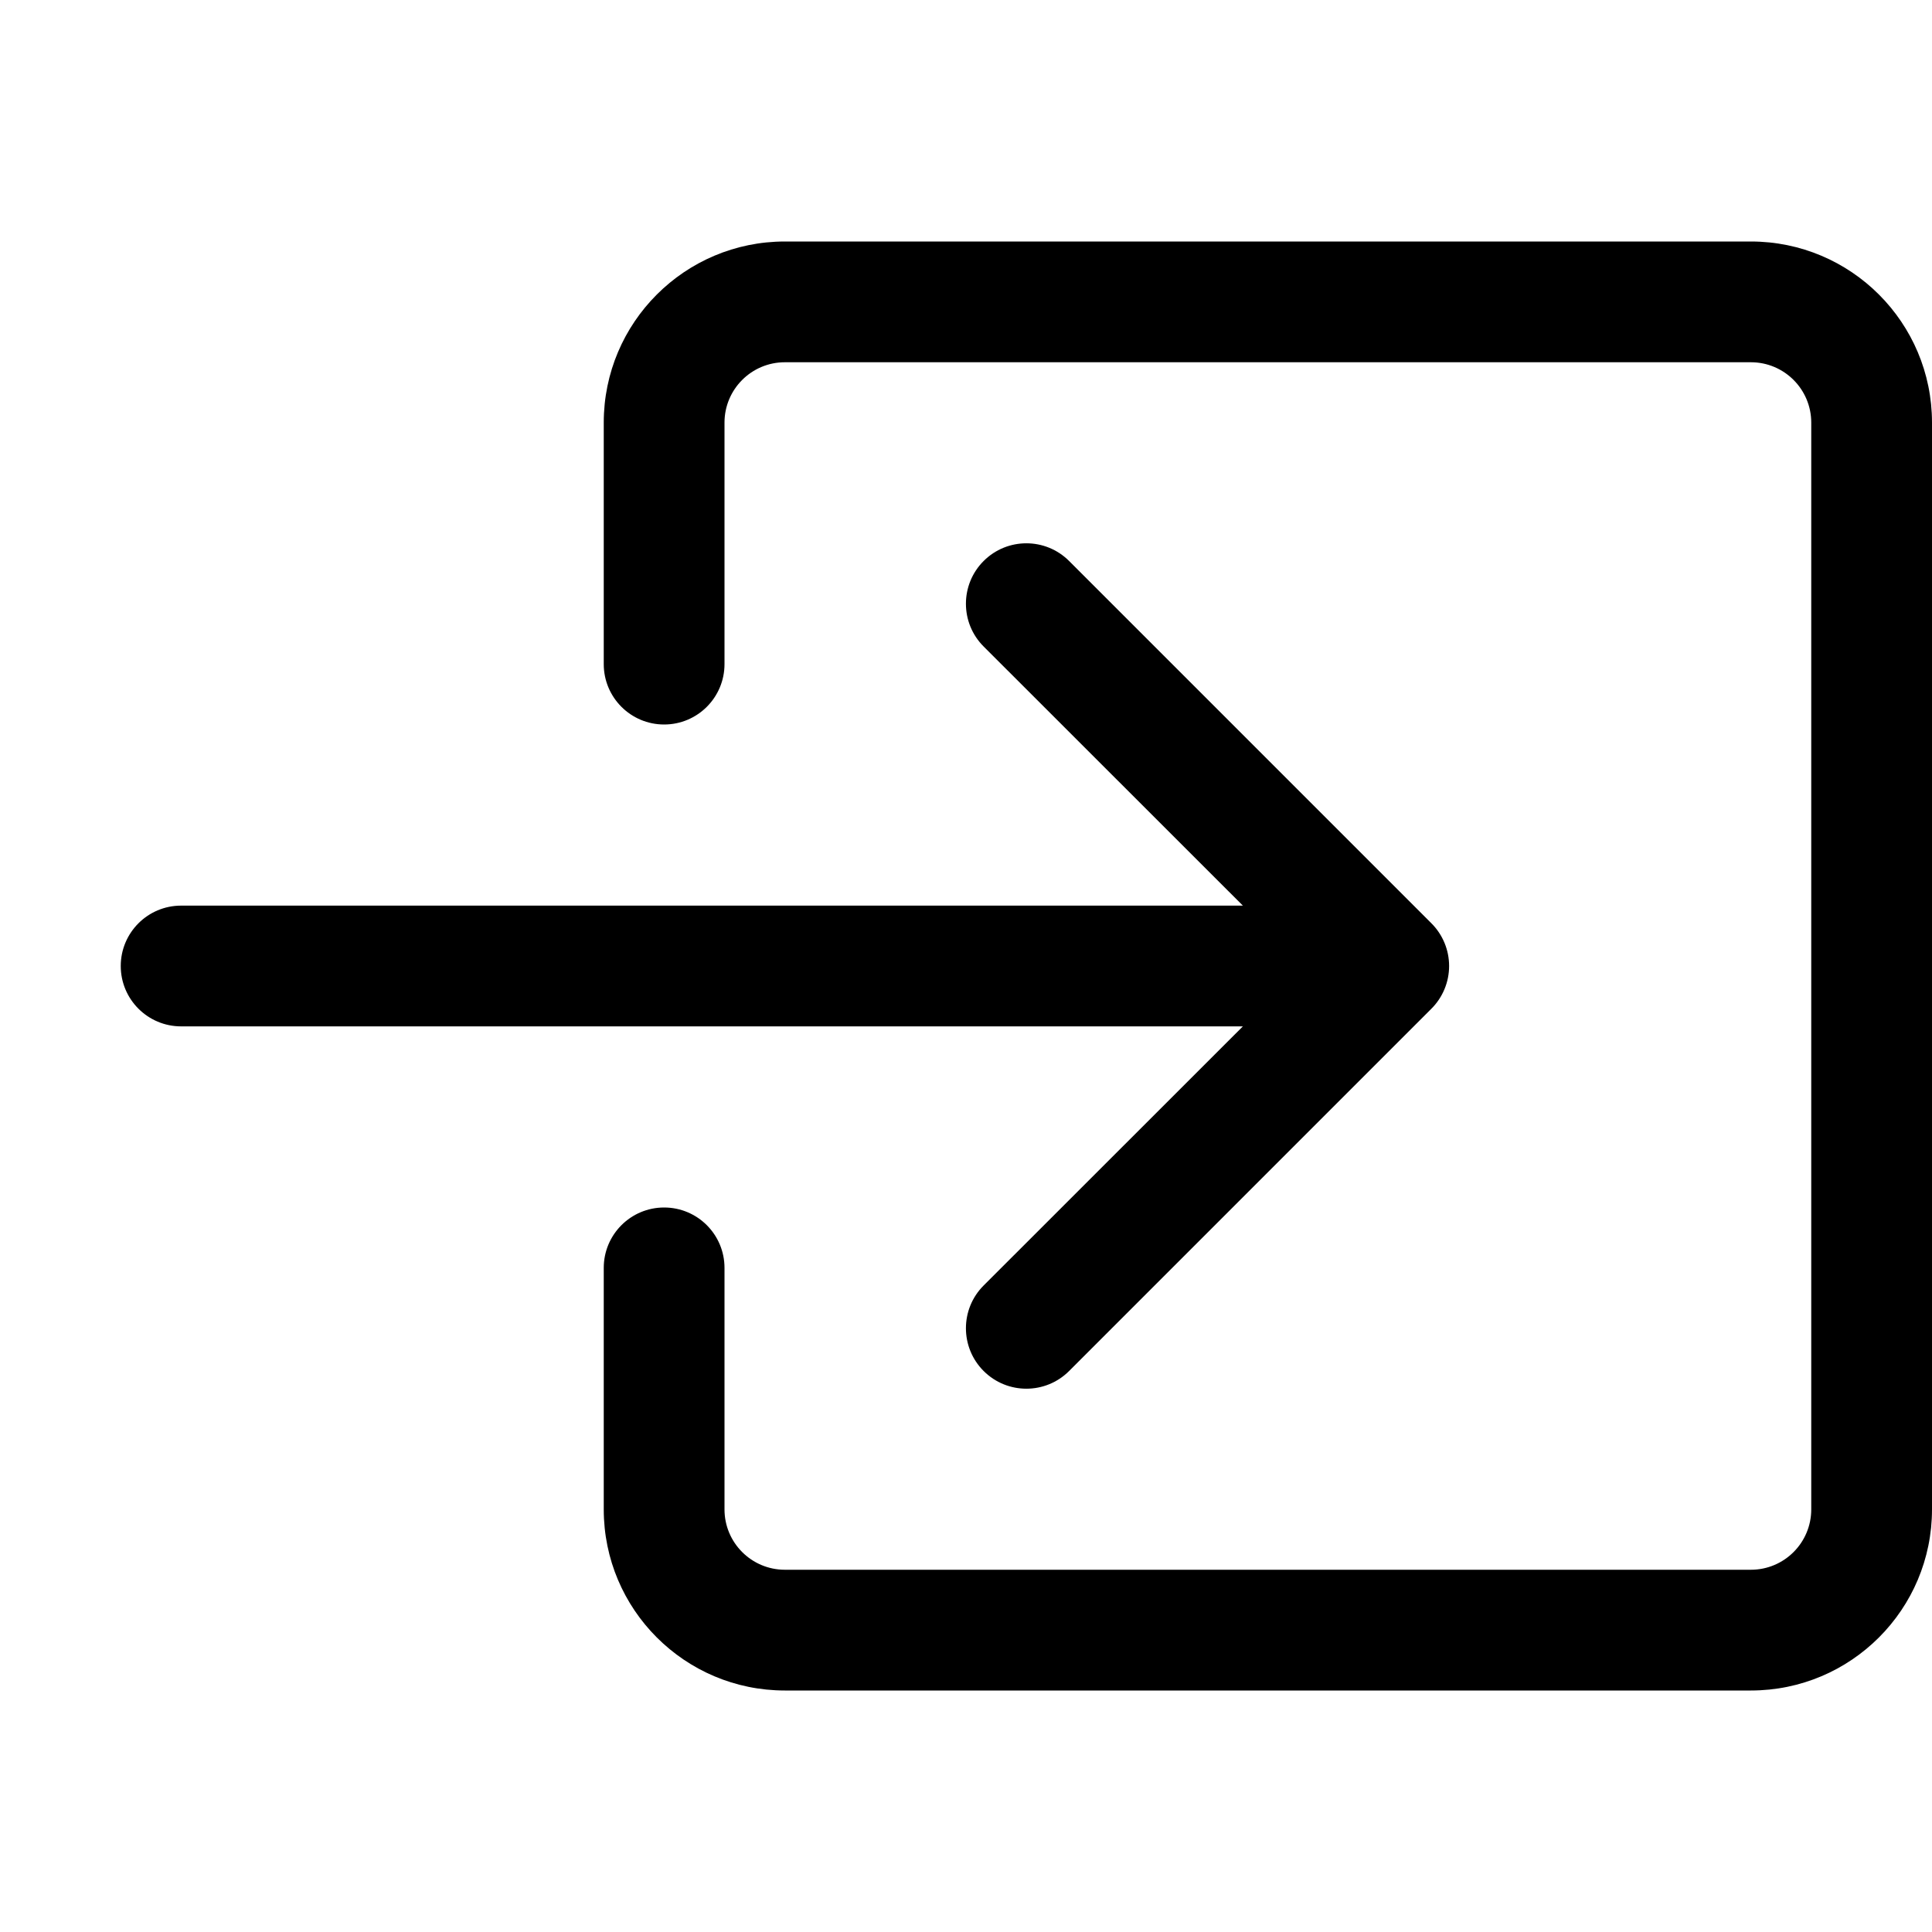
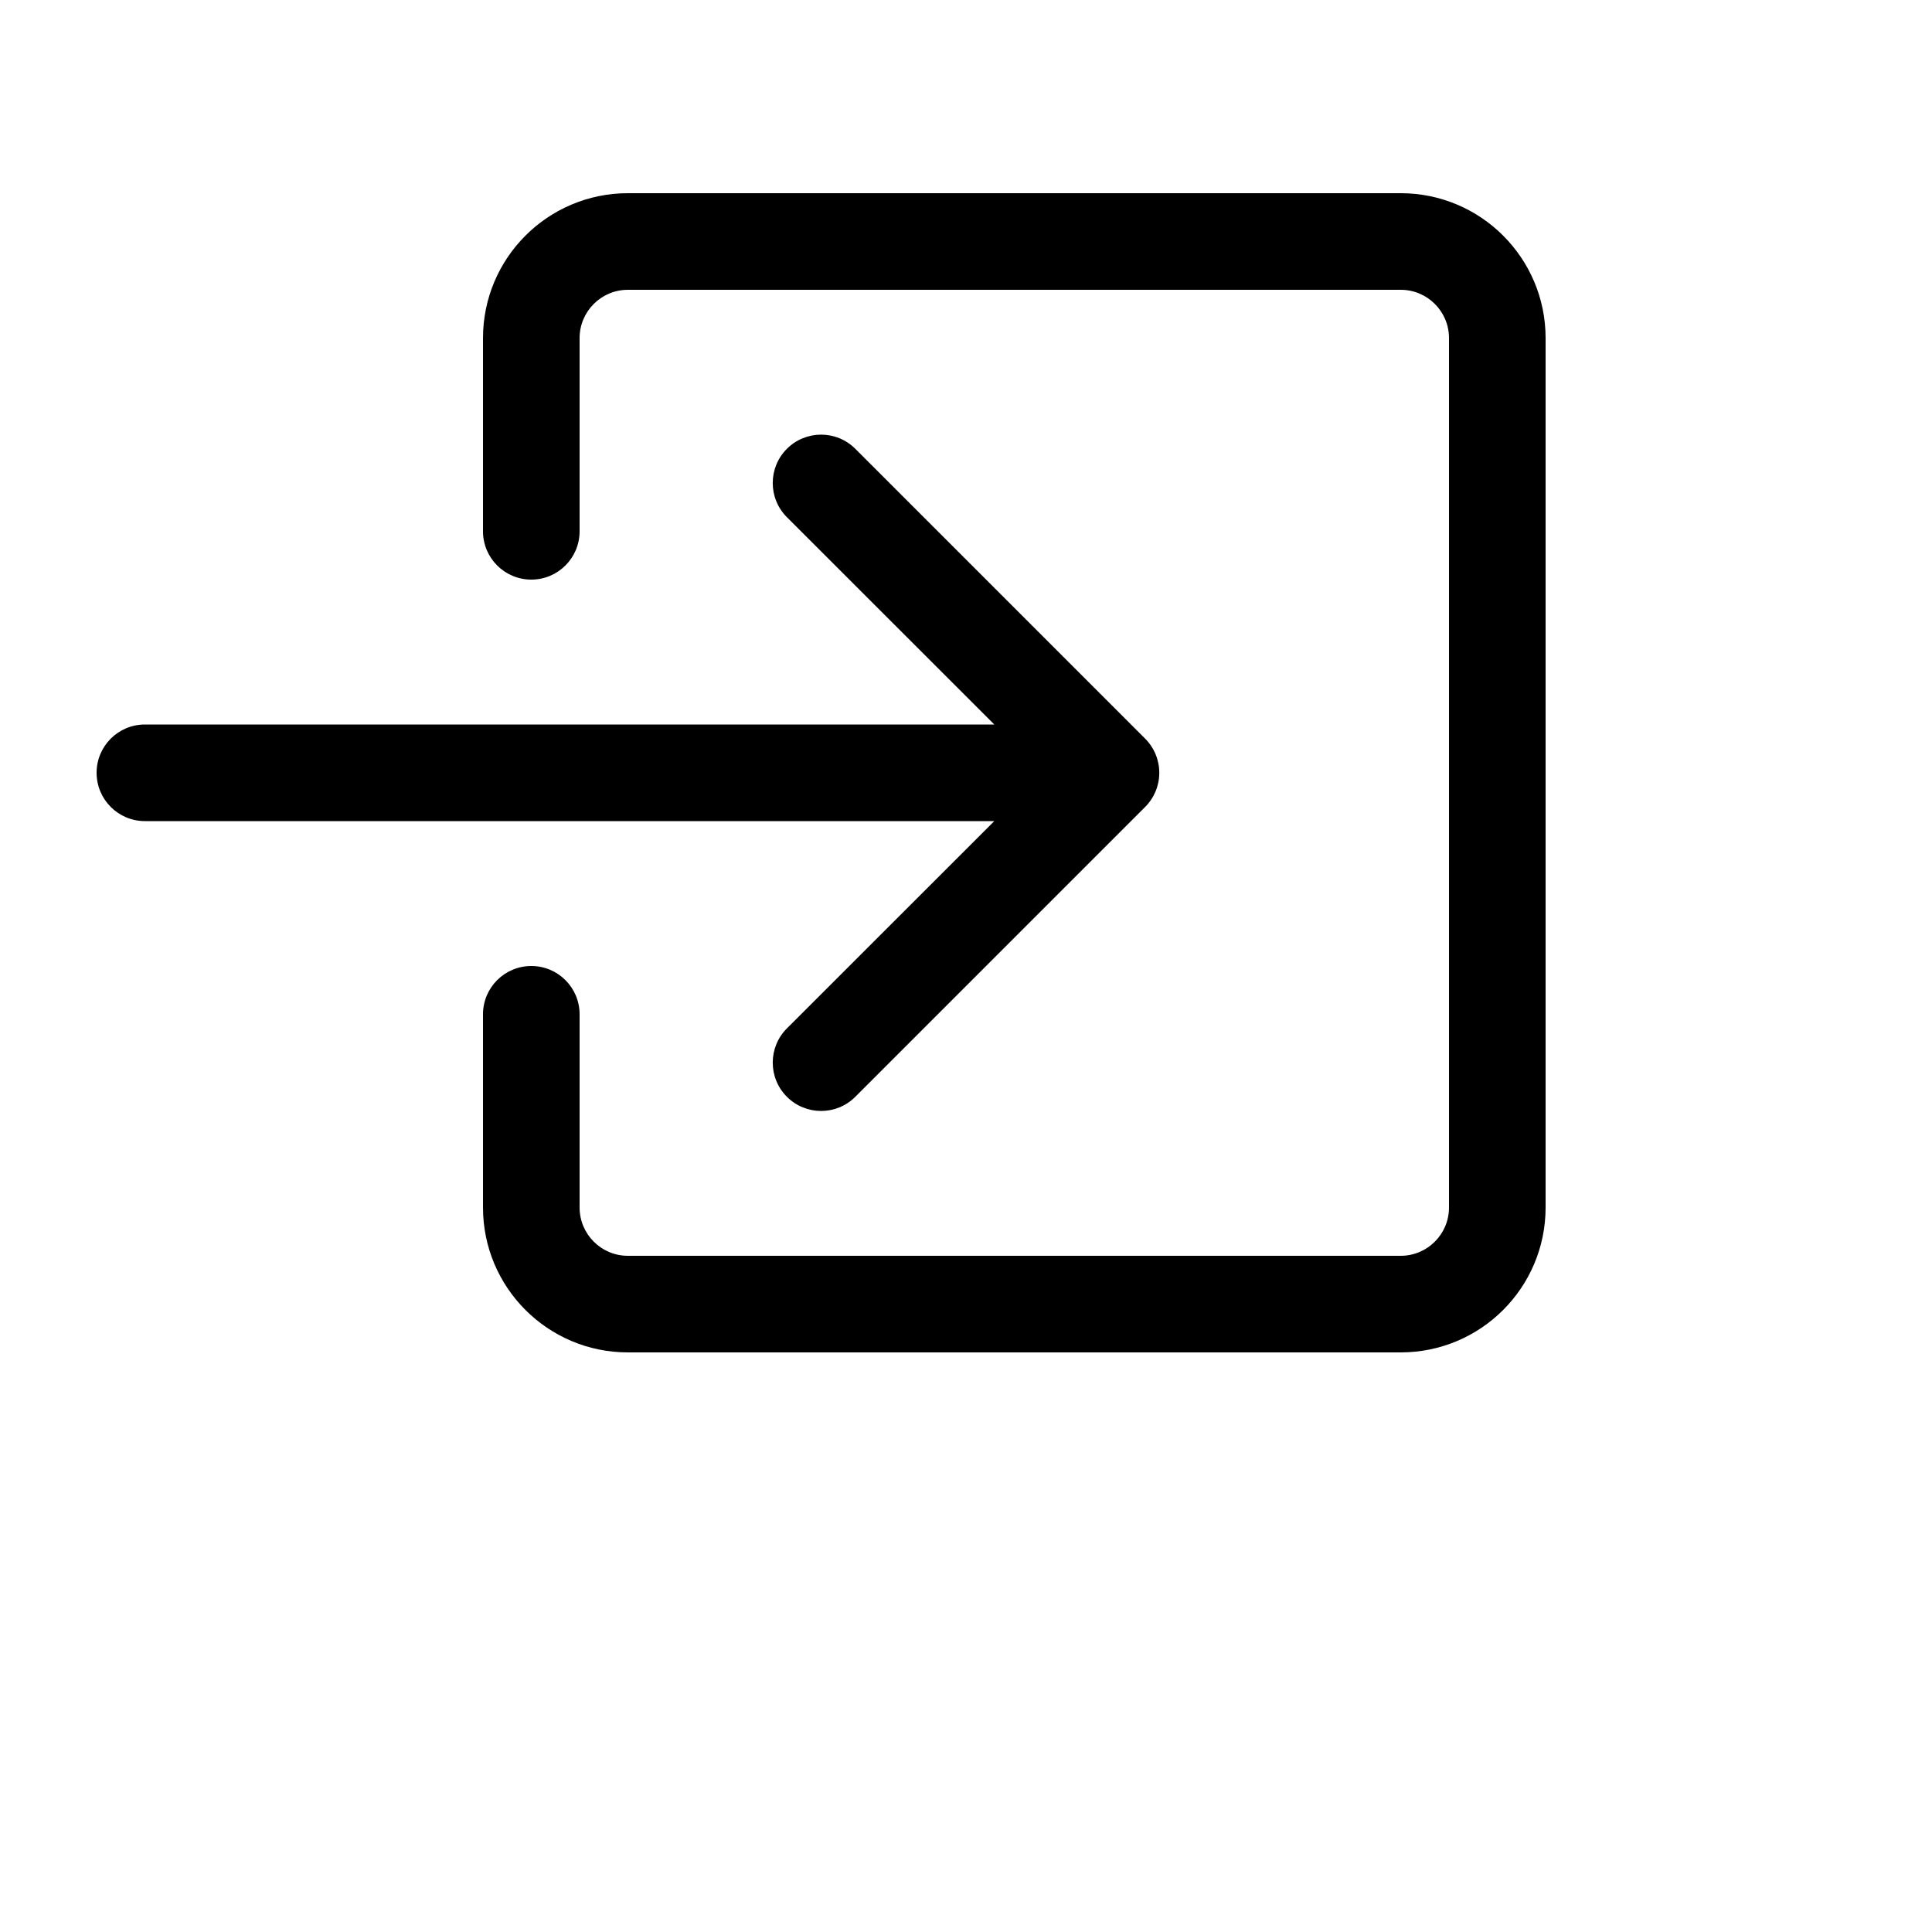
- <svg xmlns="http://www.w3.org/2000/svg" width="16" height="16" fill="currentColor" class="bi bi-box-arrow-in-right" viewBox="0 0 16 16">
+ <svg xmlns="http://www.w3.org/2000/svg" width="20" height="20" fill="currentColor" class="bi bi-box-arrow-in-right" viewBox="0 0 20 20">
  <path fill-rule="evenodd" d="M6 3.5a.5.5 0 0 1 .5-.5h8a.5.5 0 0 1 .5.5v9a.5.5 0 0 1-.5.5h-8a.5.5 0 0 1-.5-.5v-2a.5.5 0 0 0-1 0v2A1.5 1.5 0 0 0 6.5 14h8a1.5 1.5 0 0 0 1.5-1.5v-9A1.5 1.5 0 0 0 14.5 2h-8A1.5 1.5 0 0 0 5 3.5v2a.5.5 0 0 0 1 0v-2z" />
  <path fill-rule="evenodd" d="M11.854 8.354a.5.5 0 0 0 0-.708l-3-3a.5.5 0 1 0-.708.708L10.293 7.5H1.5a.5.5 0 0 0 0 1h8.793l-2.147 2.146a.5.5 0 0 0 .708.708l3-3z" />
</svg>
